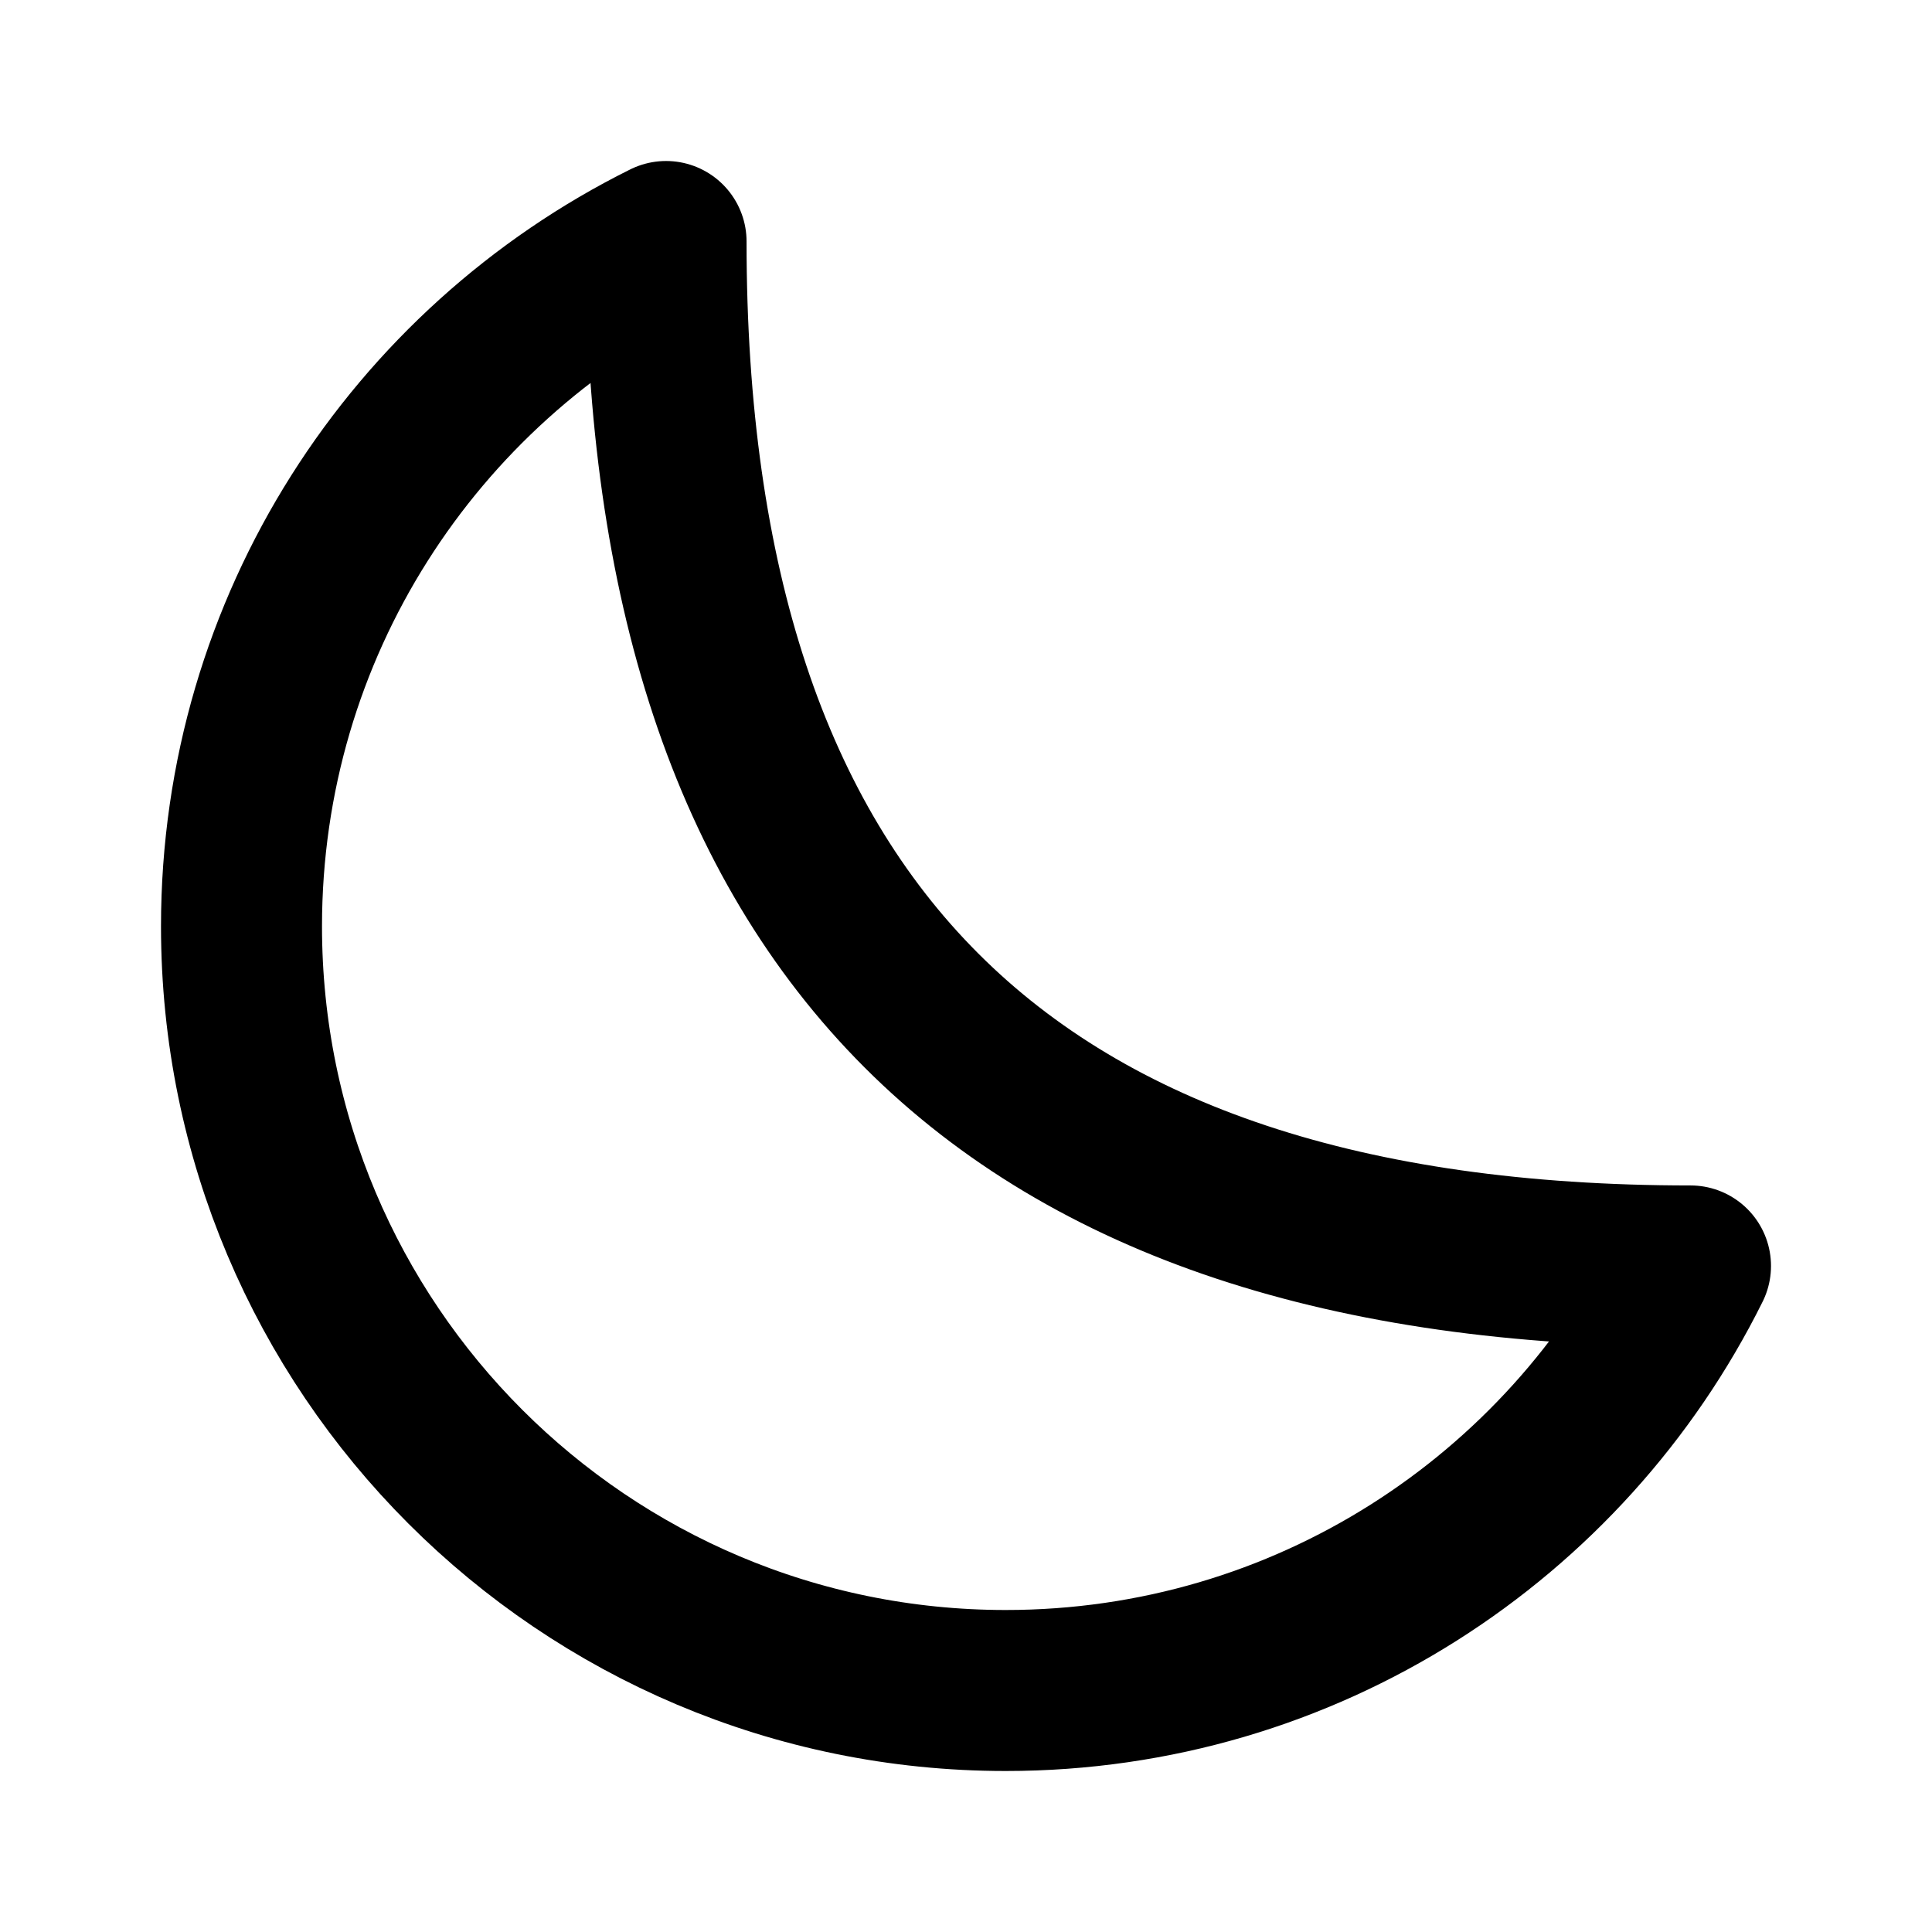
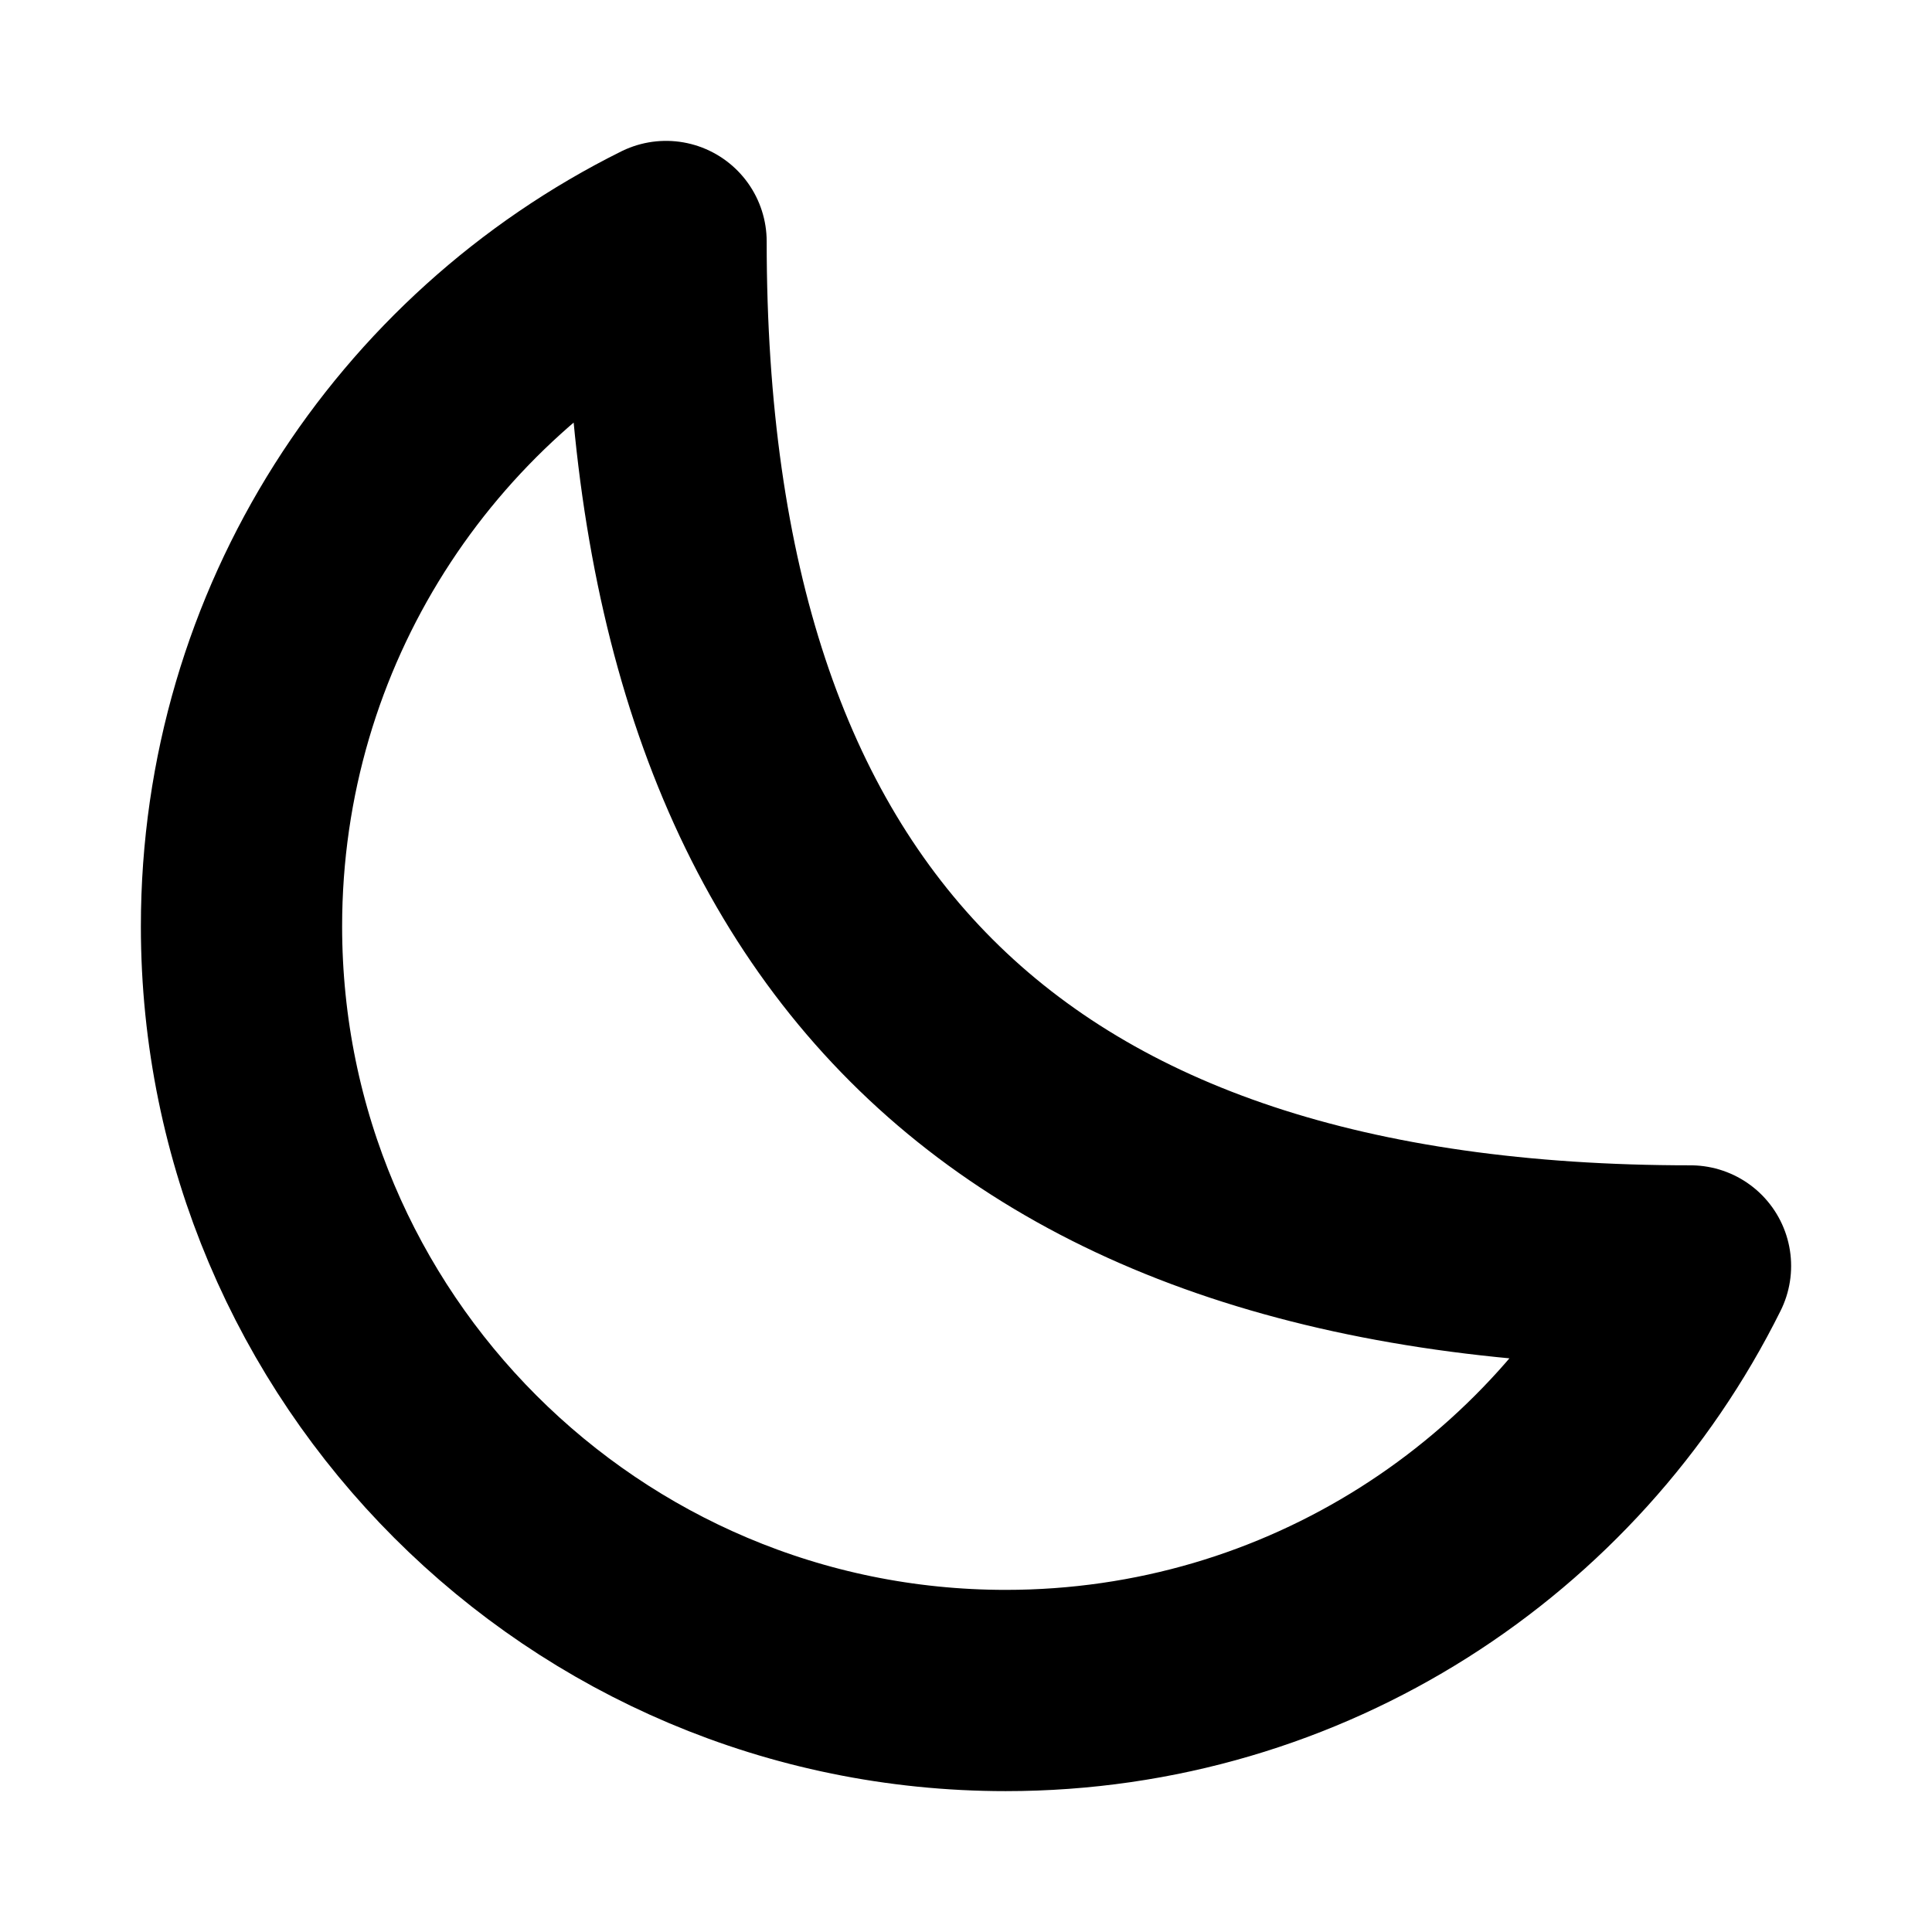
- <svg xmlns="http://www.w3.org/2000/svg" width="24" height="24" stroke-width="2" viewBox="0 0 24 24" fill="none">
+ <svg xmlns="http://www.w3.org/2000/svg" width="24" height="24" stroke-width="2.5" viewBox="0 0 24 24" fill="none">
  <path d="M3 11.507C3 16.75 7.25 21 12.493 21C16.221 21 19.447 18.852 21 15.726C12.493 15.726 8.274 11.507 8.274 3C5.148 4.553 3 7.779 3 11.507Z" stroke="currentColor" stroke-linecap="round" stroke-linejoin="round" />
</svg>
